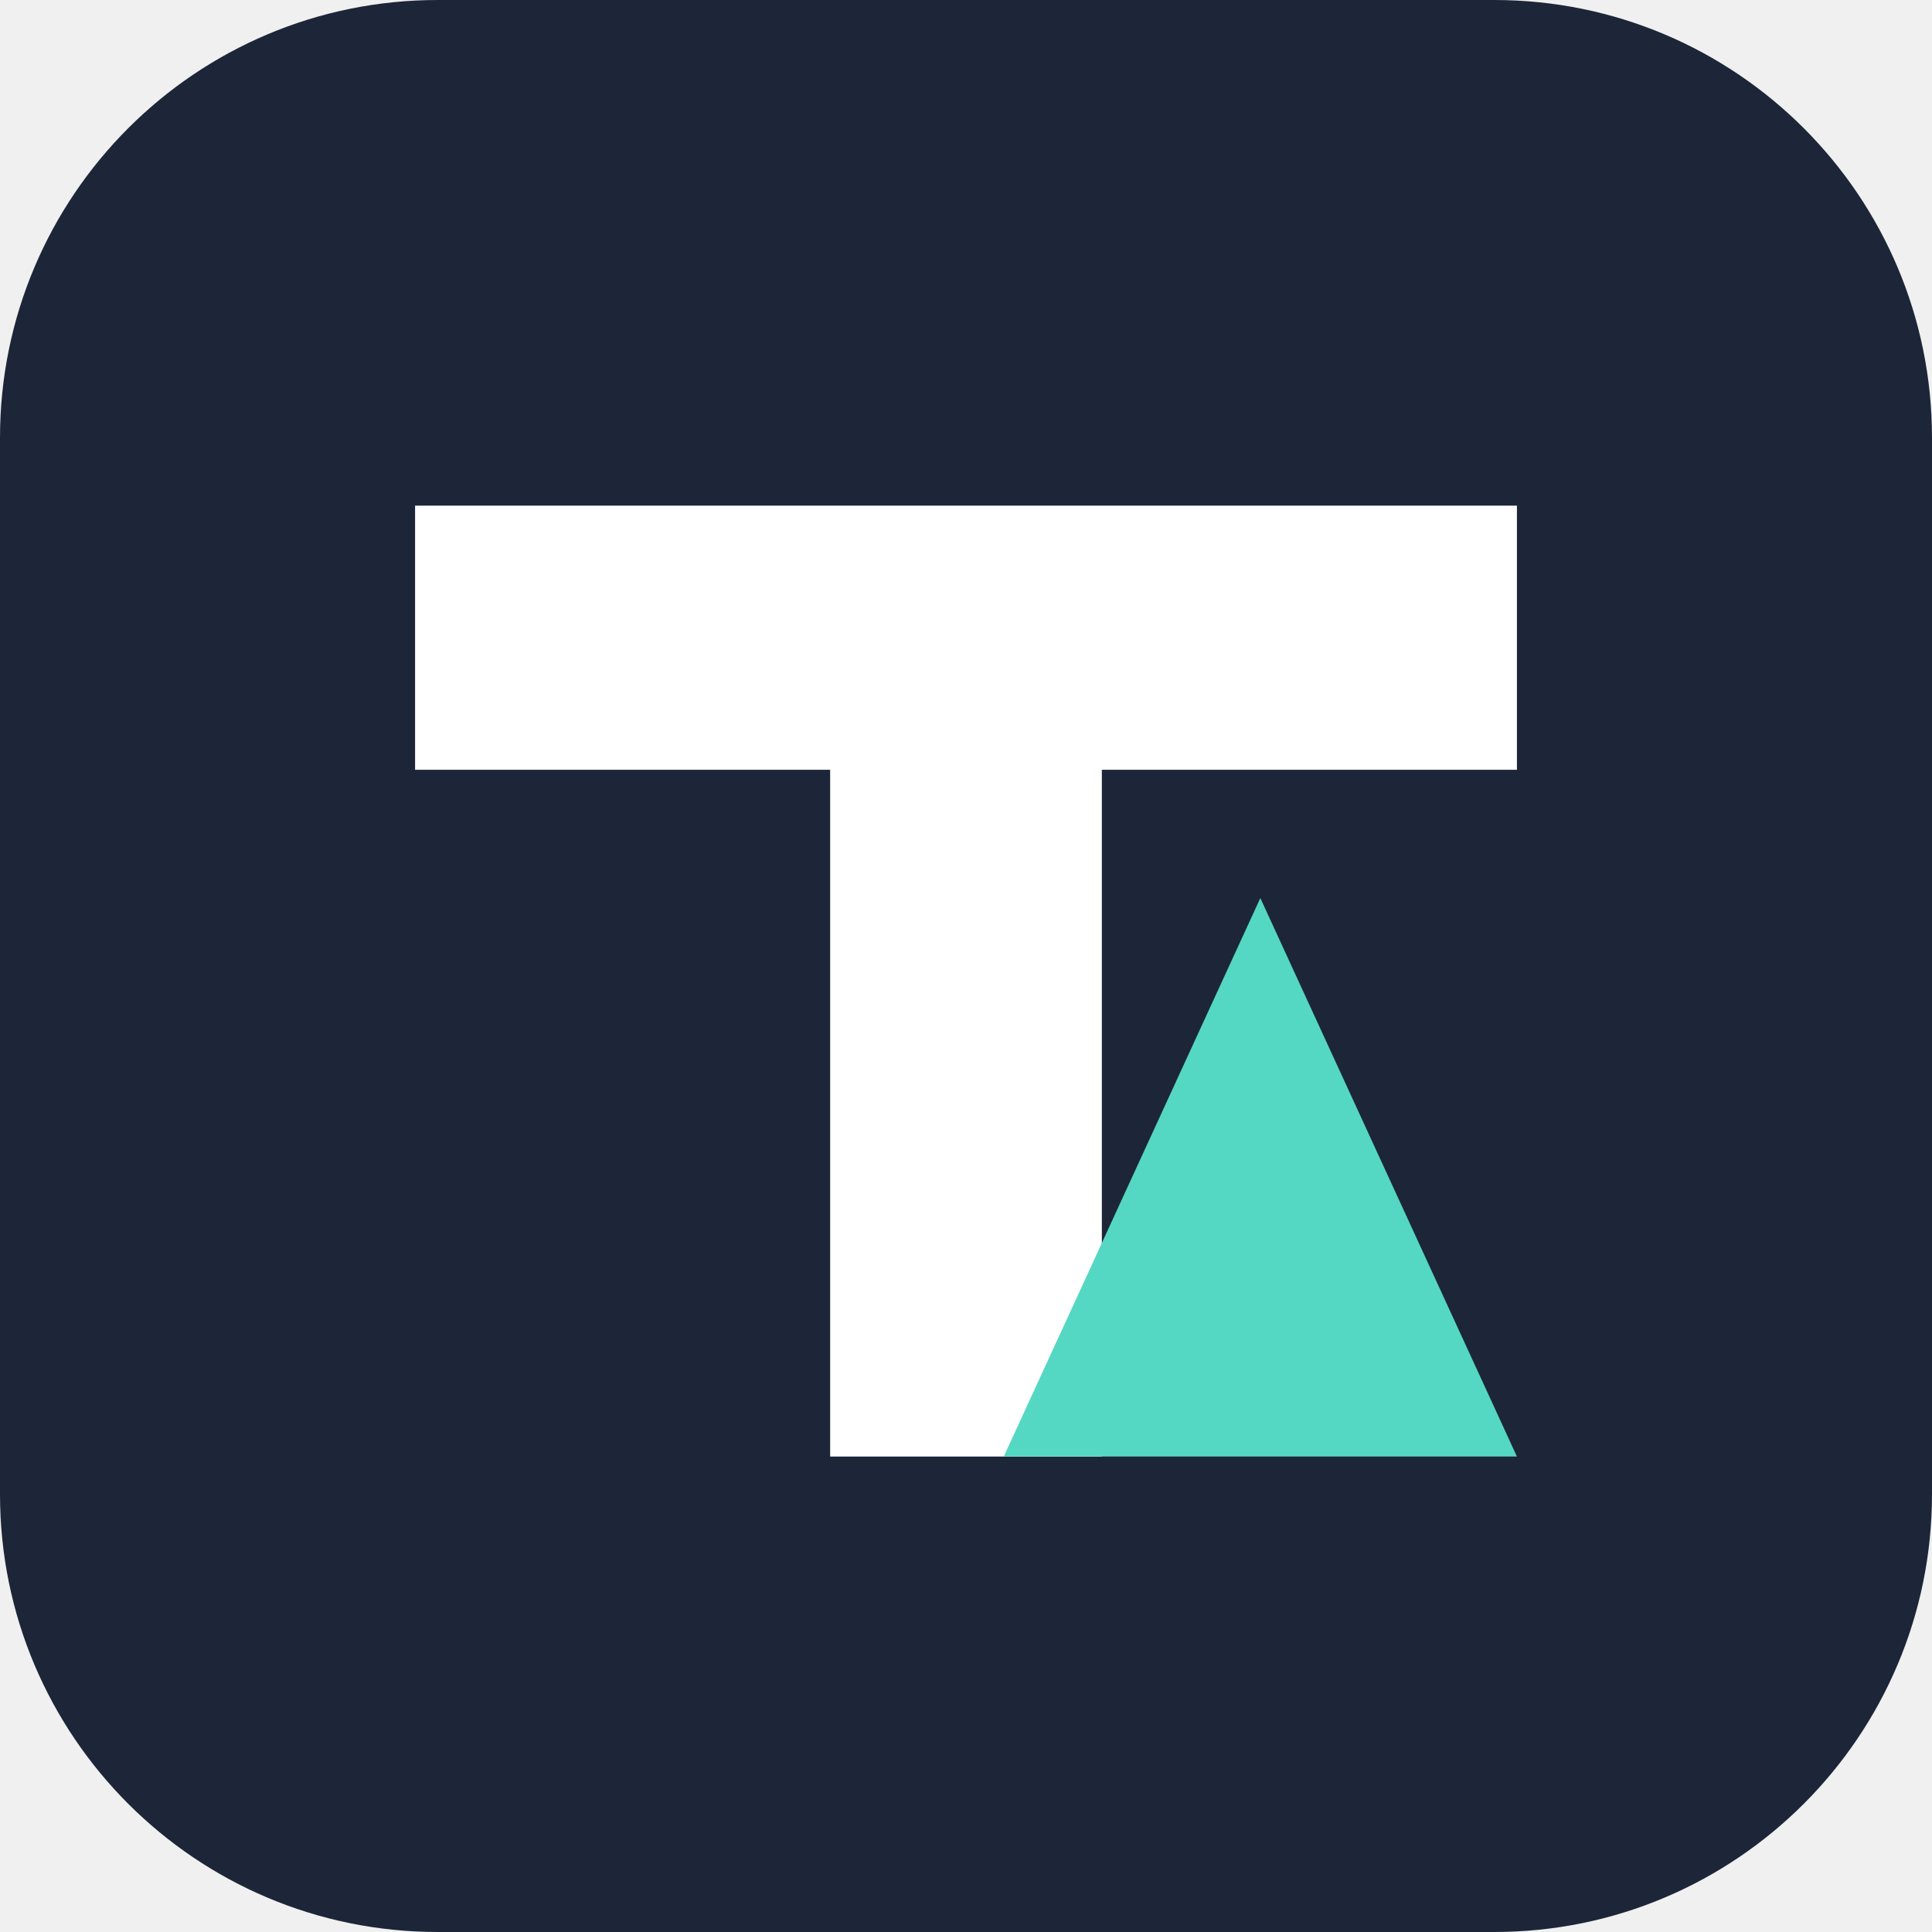
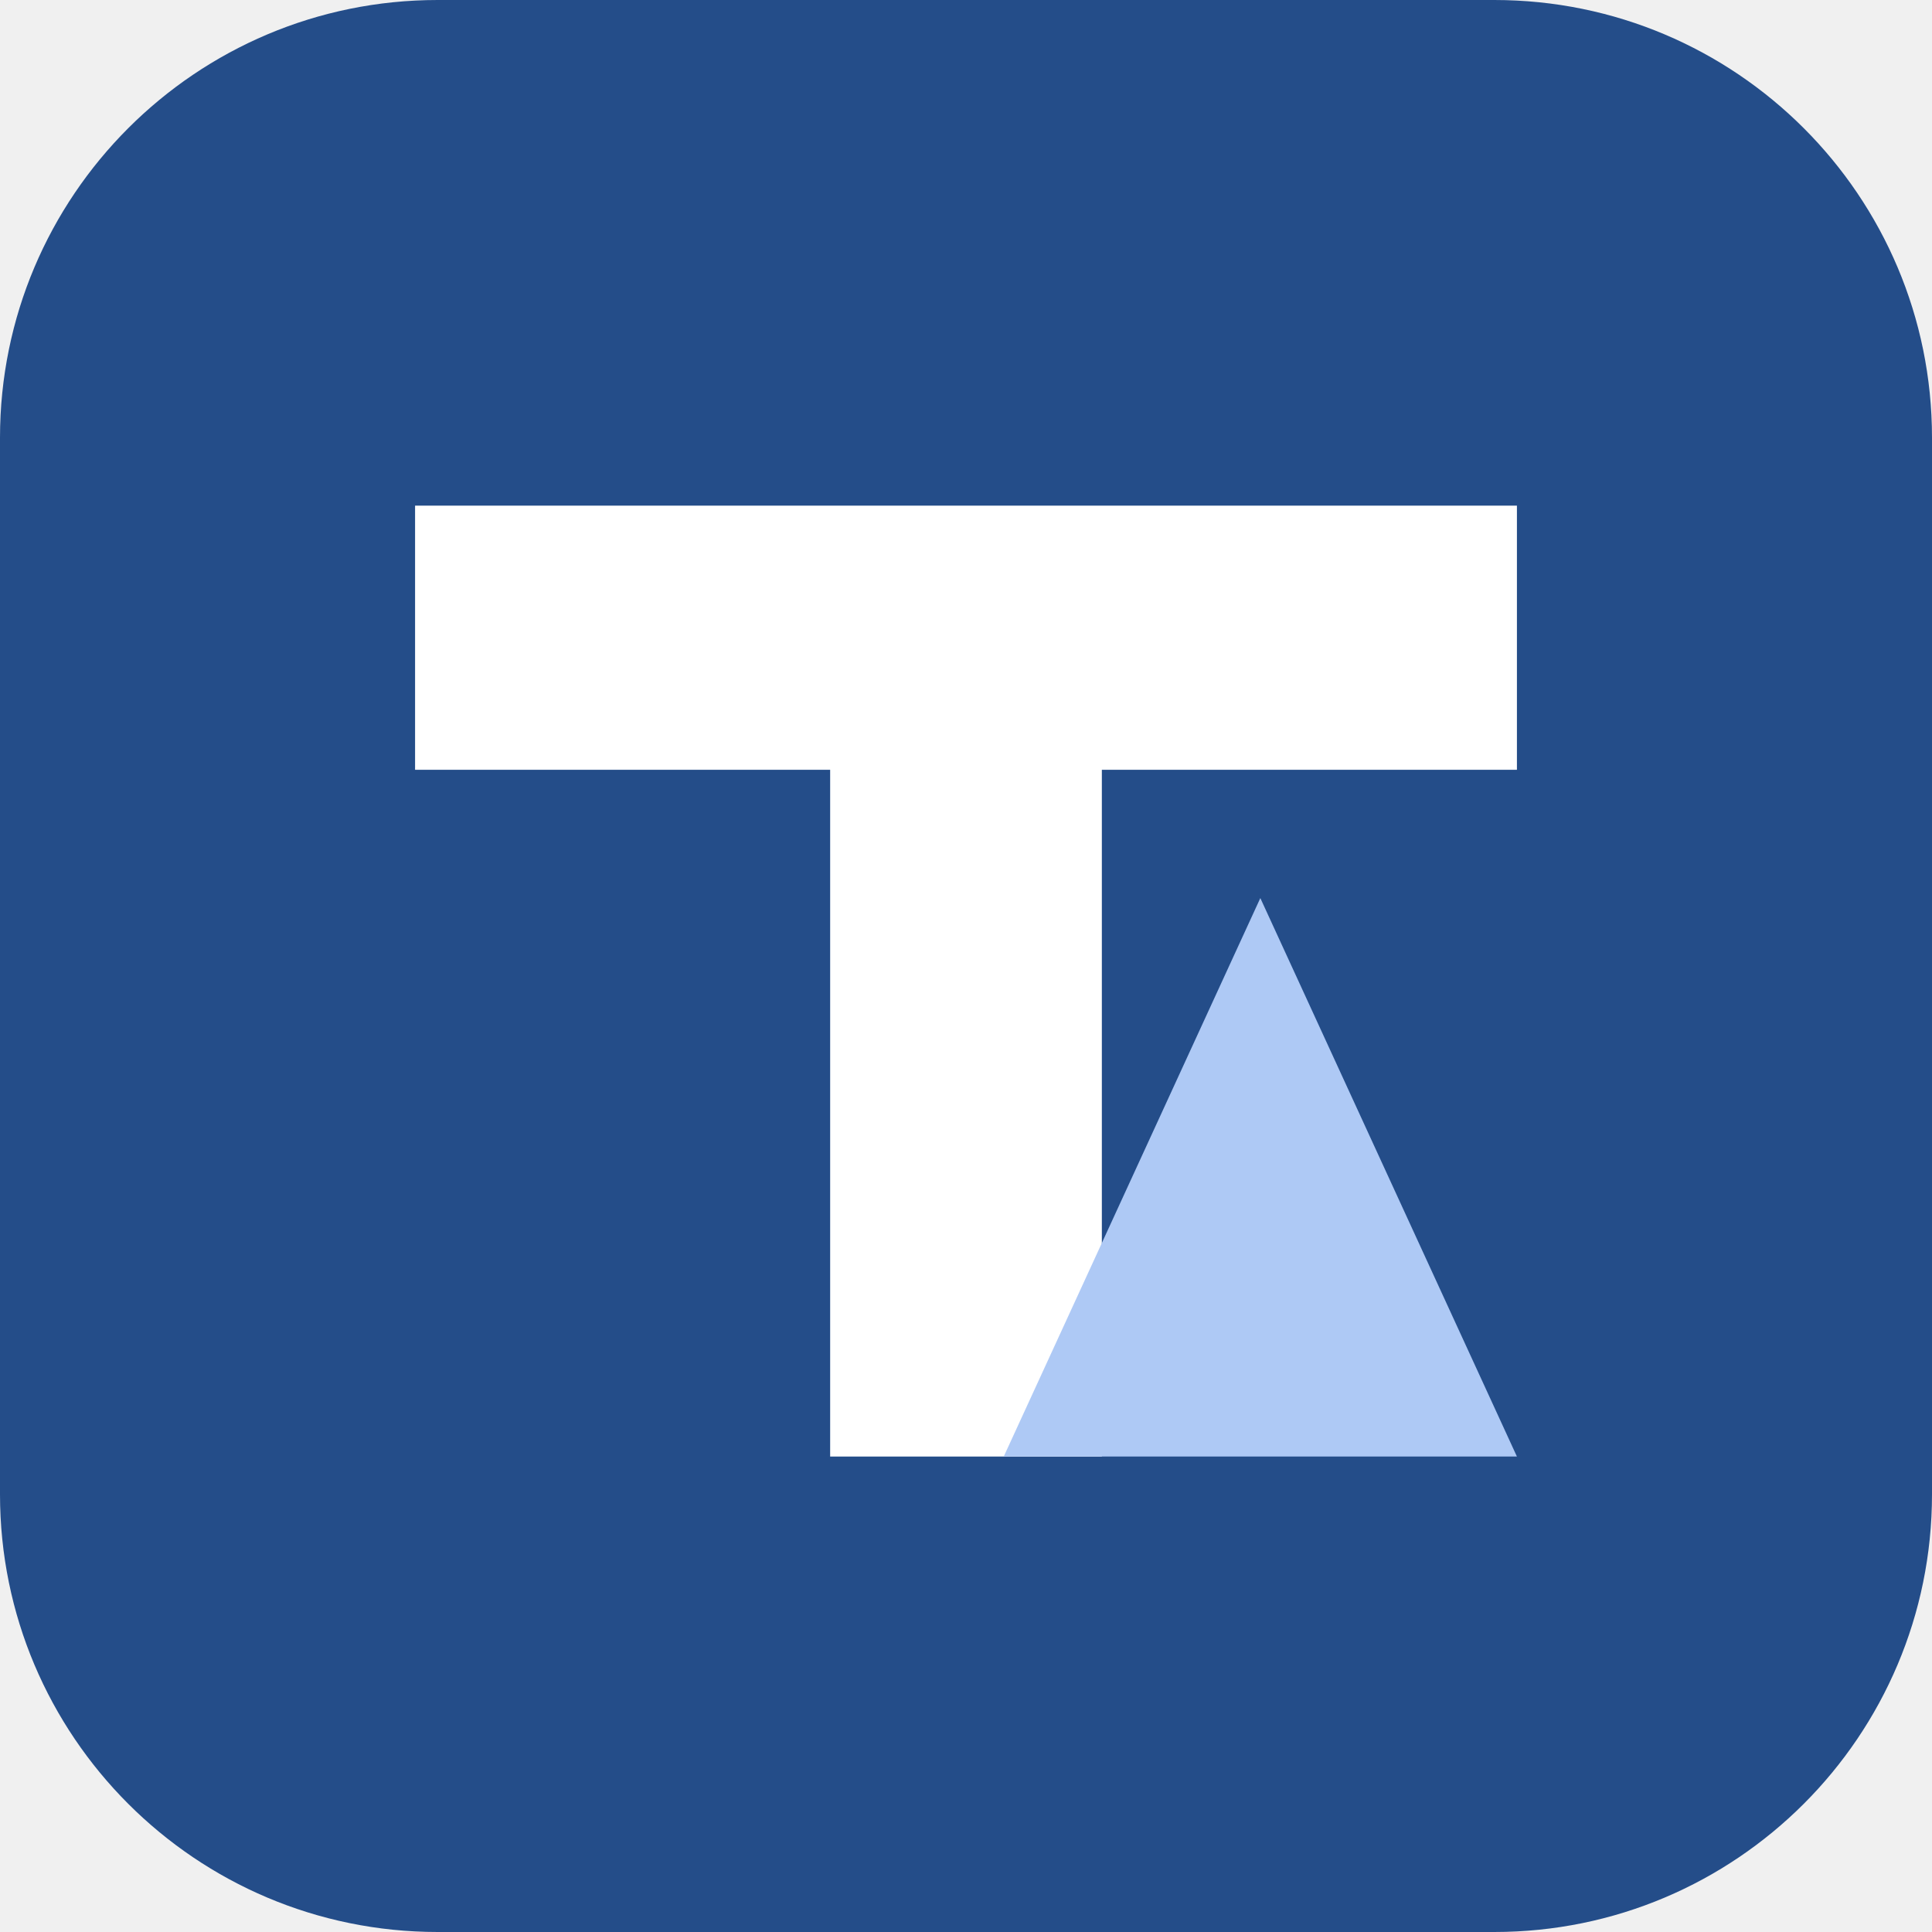
<svg xmlns="http://www.w3.org/2000/svg" width="256" height="256" viewBox="0 0 256 256">
-   <rect width="256" height="256" rx="58" fill="#1d2638" />
+   <rect width="256" height="256" rx="58" fill="#244d89" />
  <path d="M55 67h146v35h-55v91h-36v-91H55z" fill="#fff" />
-   <path d="m167 119 34 74h-68z" fill="#55d8c3" />
+   <path d="m167 119 34 74h-68z" fill="#aec9f5" />
</svg>
